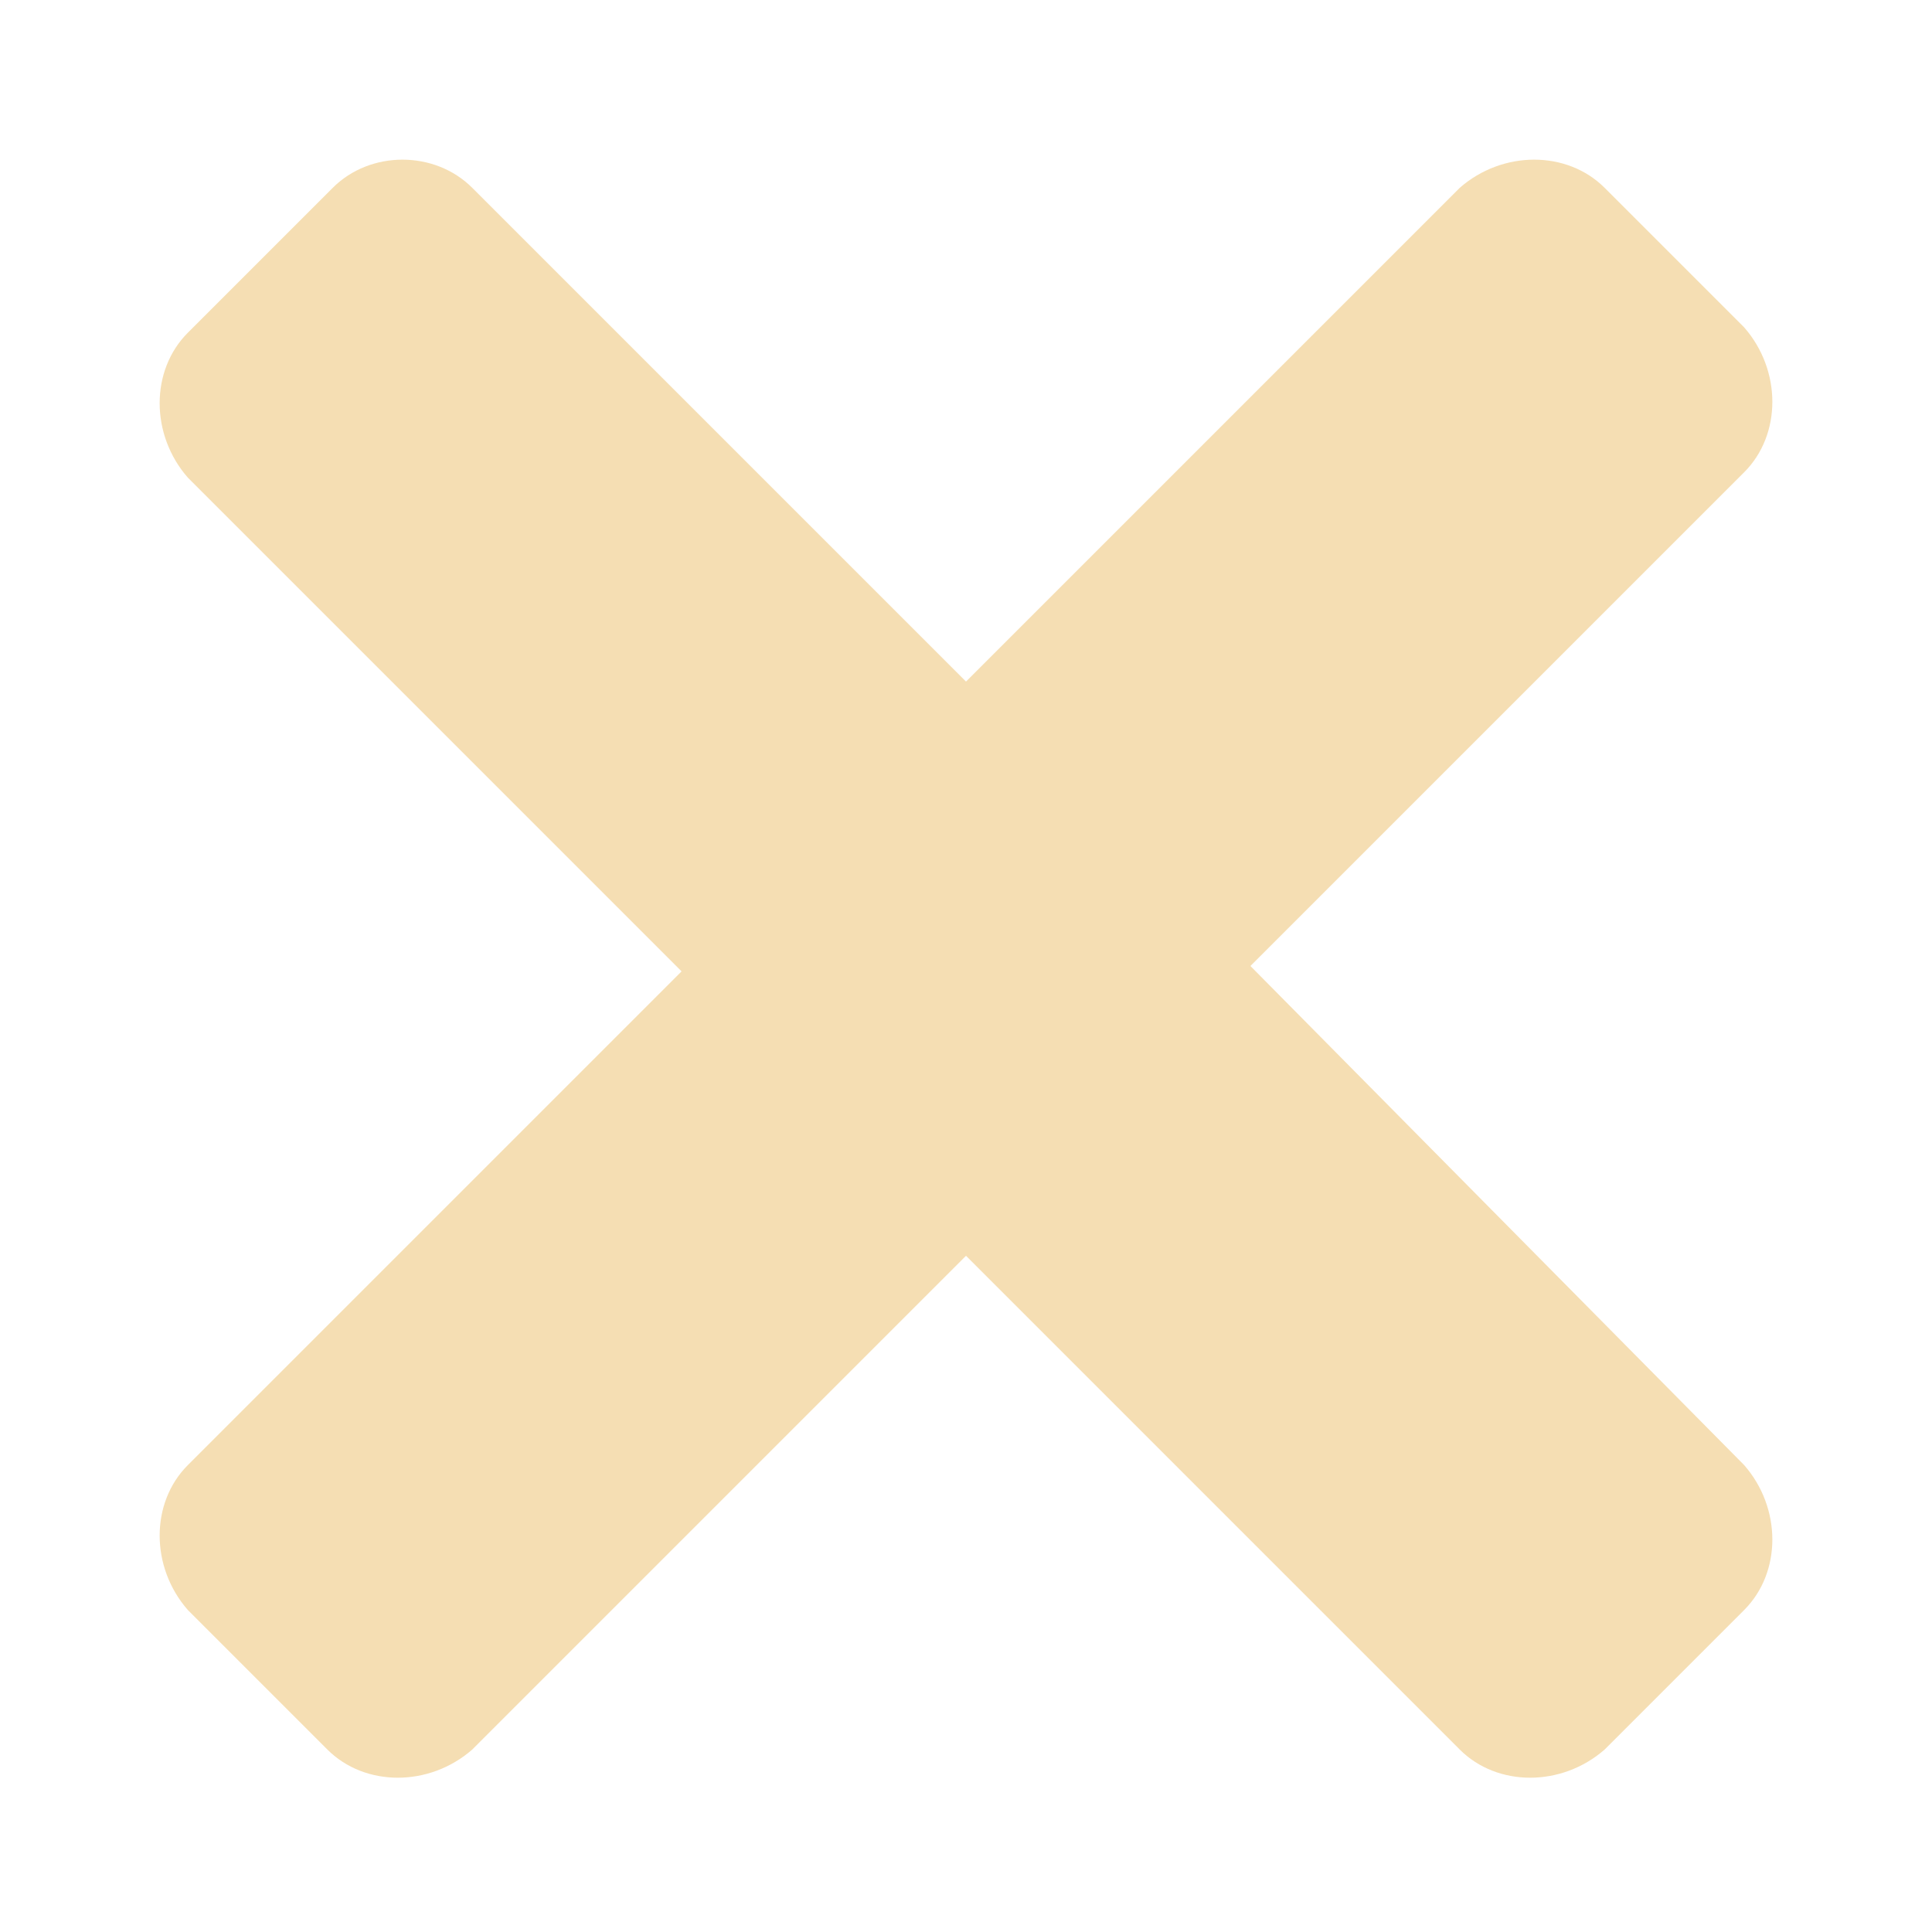
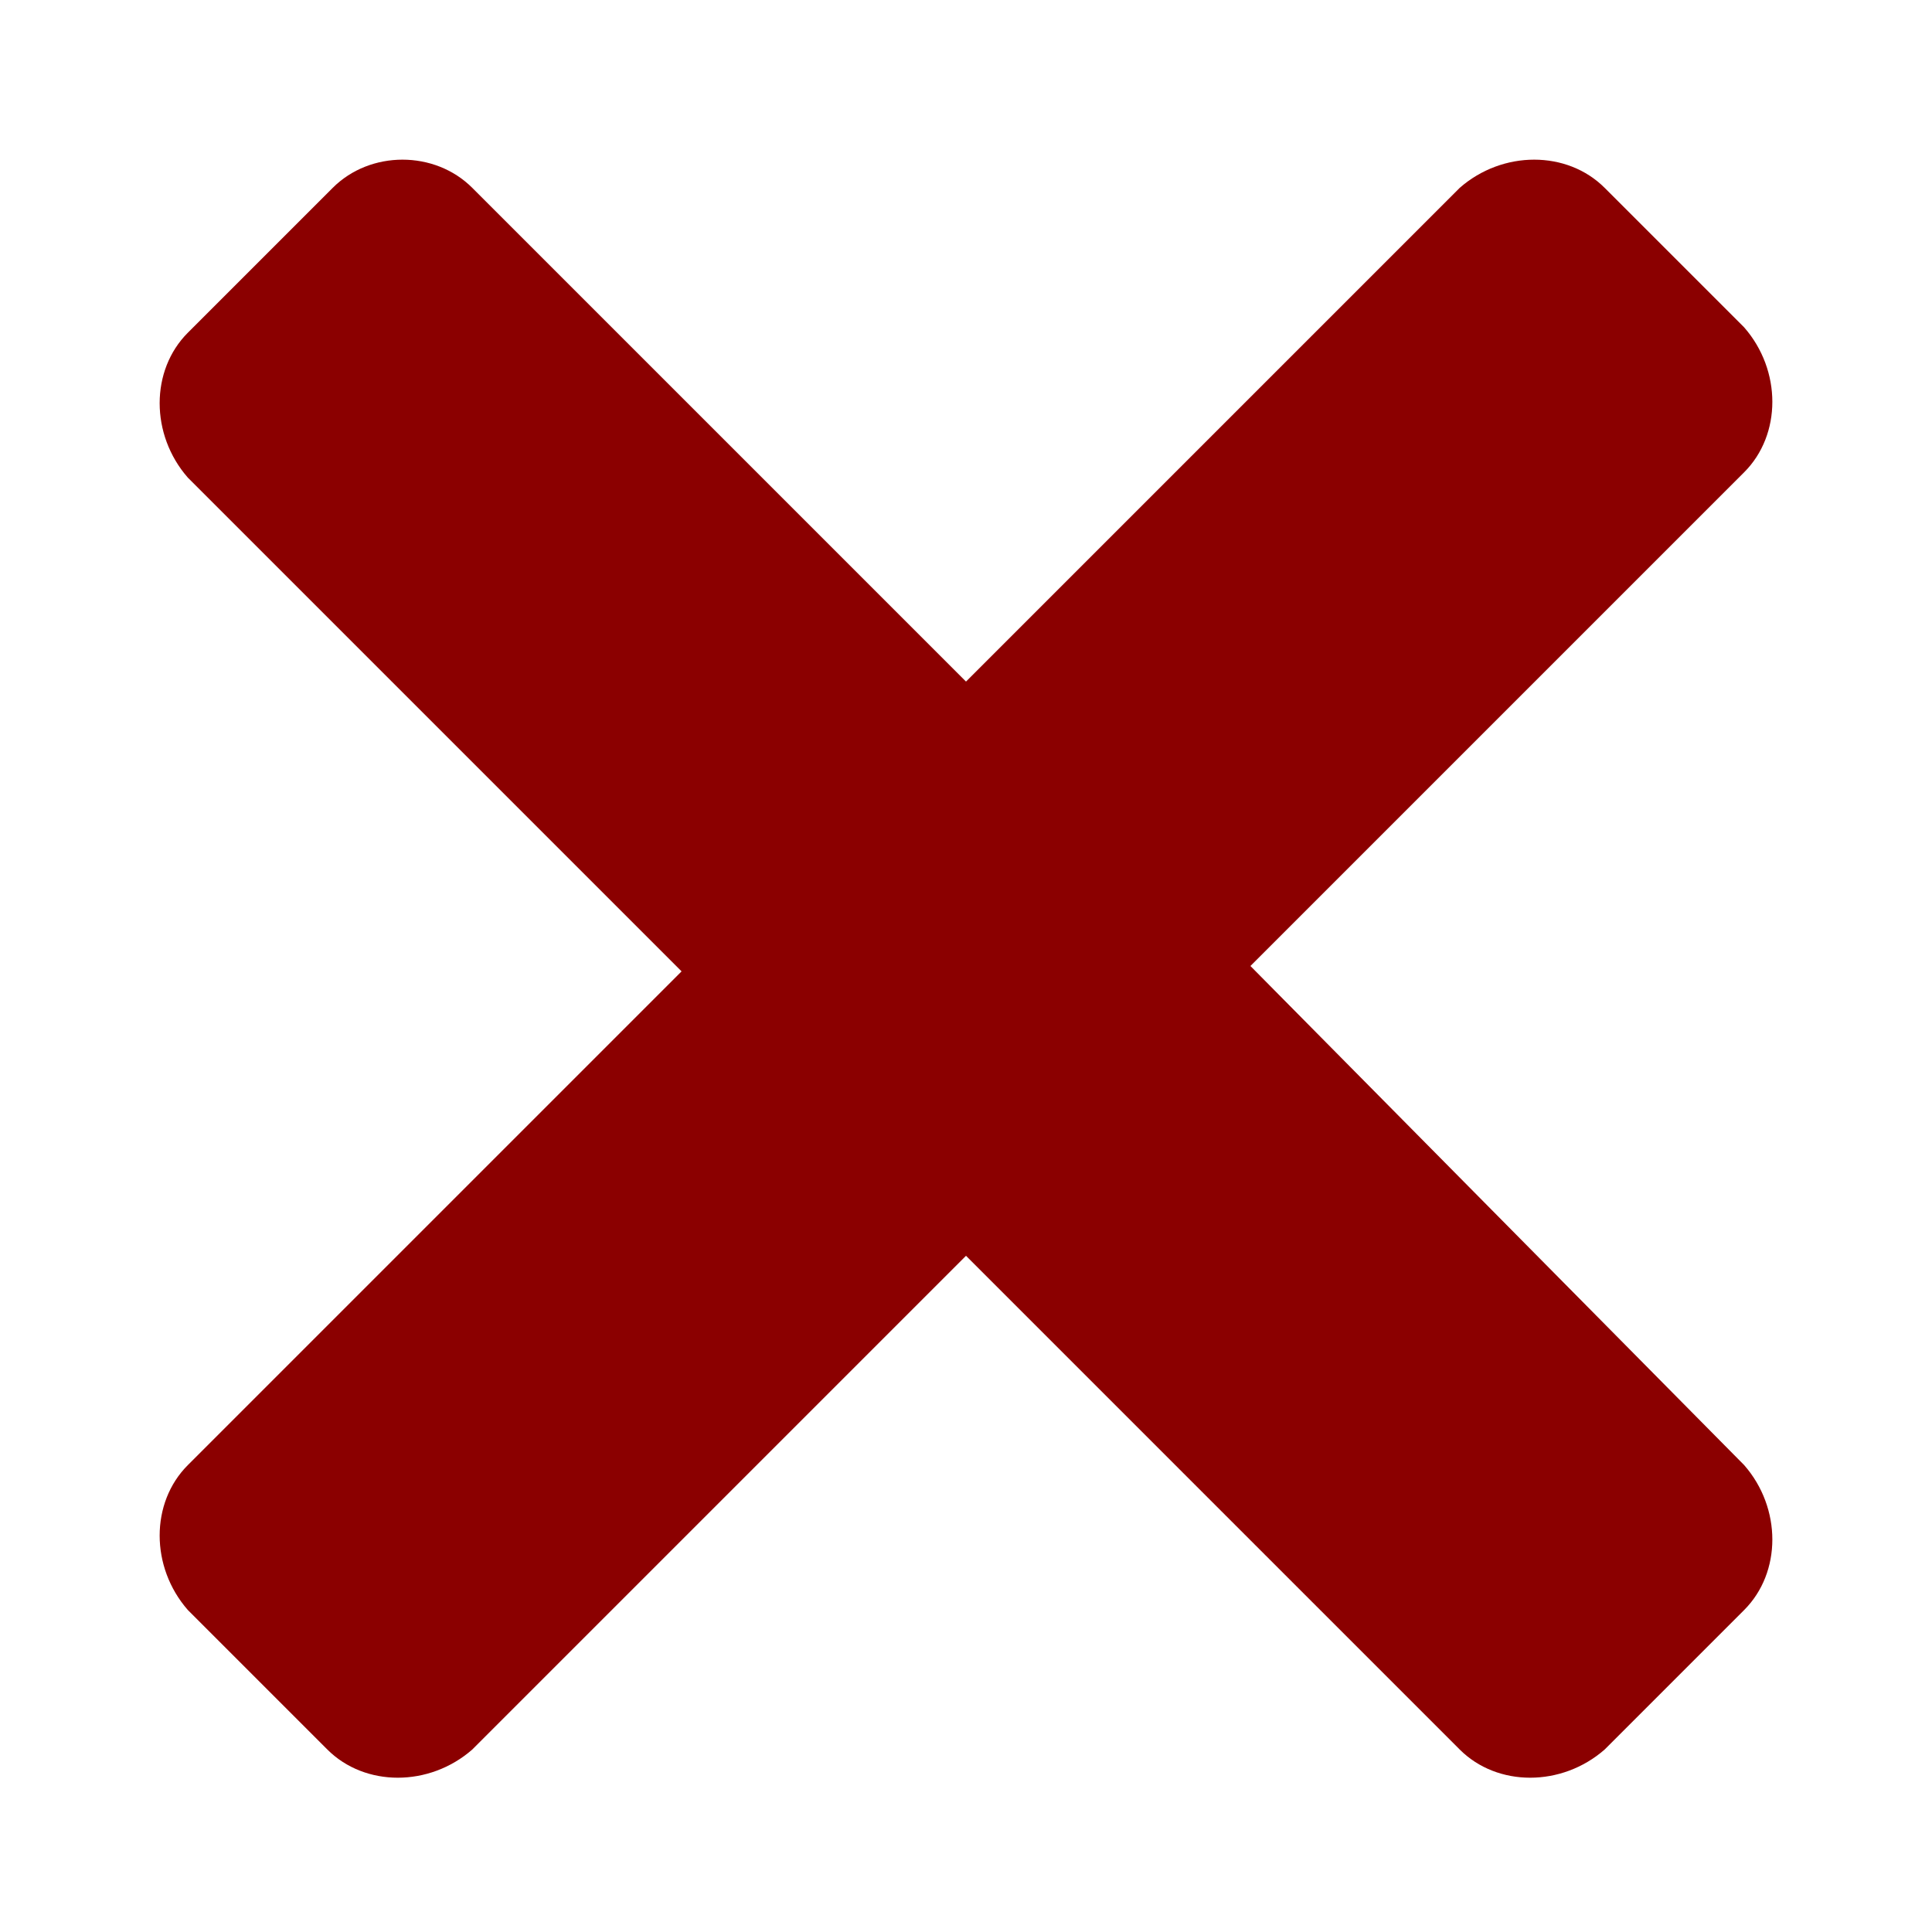
- <svg xmlns="http://www.w3.org/2000/svg" style="fill-opacity: 1; fill:wheat" version="1.1" viewBox="0 0 36 36" xml:space="preserve">
+ <svg xmlns="http://www.w3.org/2000/svg" style="fill-opacity: 1; fill:darkred" version="1.1" viewBox="0 0 36 36" xml:space="preserve">
  <style type="text/css">
</style>
  <g id="Layer_1" />
  <g id="icons">
    <path class="st0" d="M6.2,3.5L3.5,6.2c-0.7,0.7-0.7,1.9,0,2.7l9.2,9.2l-9.2,9.2c-0.7,0.7-0.7,1.9,0,2.7l2.6,2.6   c0.7,0.7,1.9,0.7,2.7,0l9.2-9.2l9.2,9.2c0.7,0.7,1.9,0.7,2.7,0l2.6-2.6c0.7-0.7,0.7-1.9,0-2.7L23.3,18l9.2-9.2   c0.7-0.7,0.7-1.9,0-2.7l-2.6-2.6c-0.7-0.7-1.9-0.7-2.7,0L18,12.7L8.8,3.5C8.1,2.8,6.9,2.8,6.2,3.5z" id="close_1_" />
  </g>
</svg>
